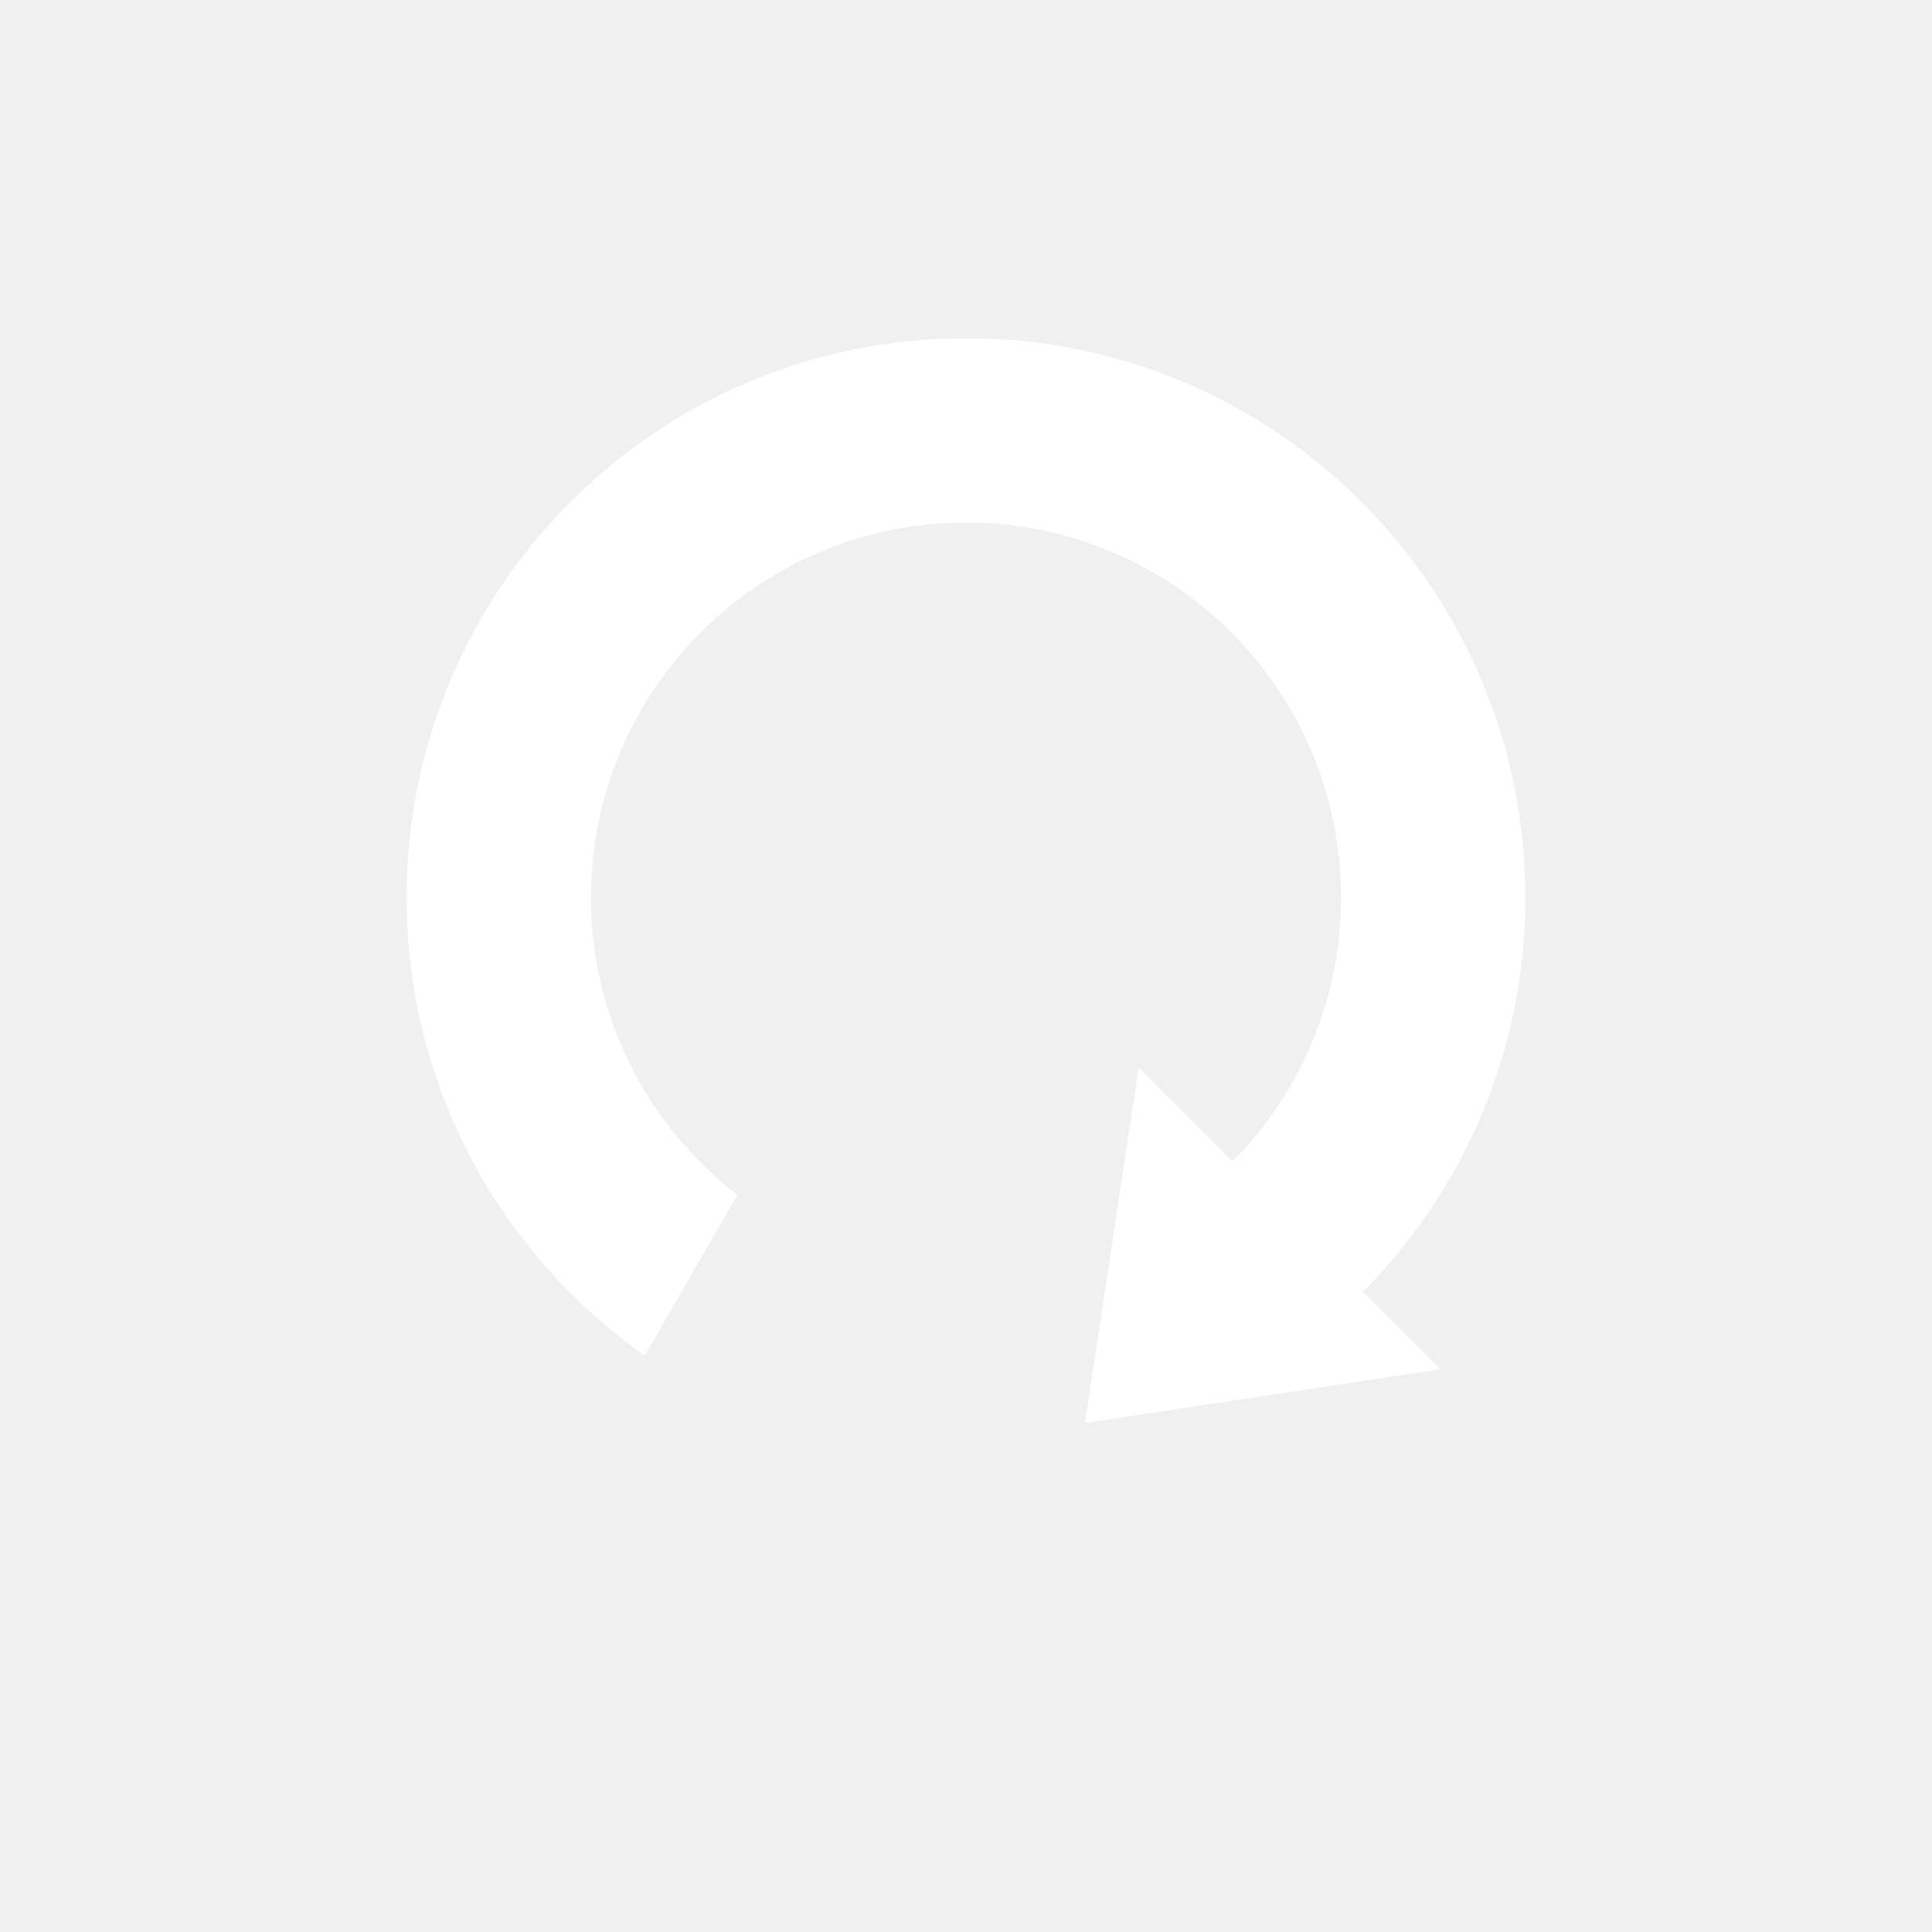
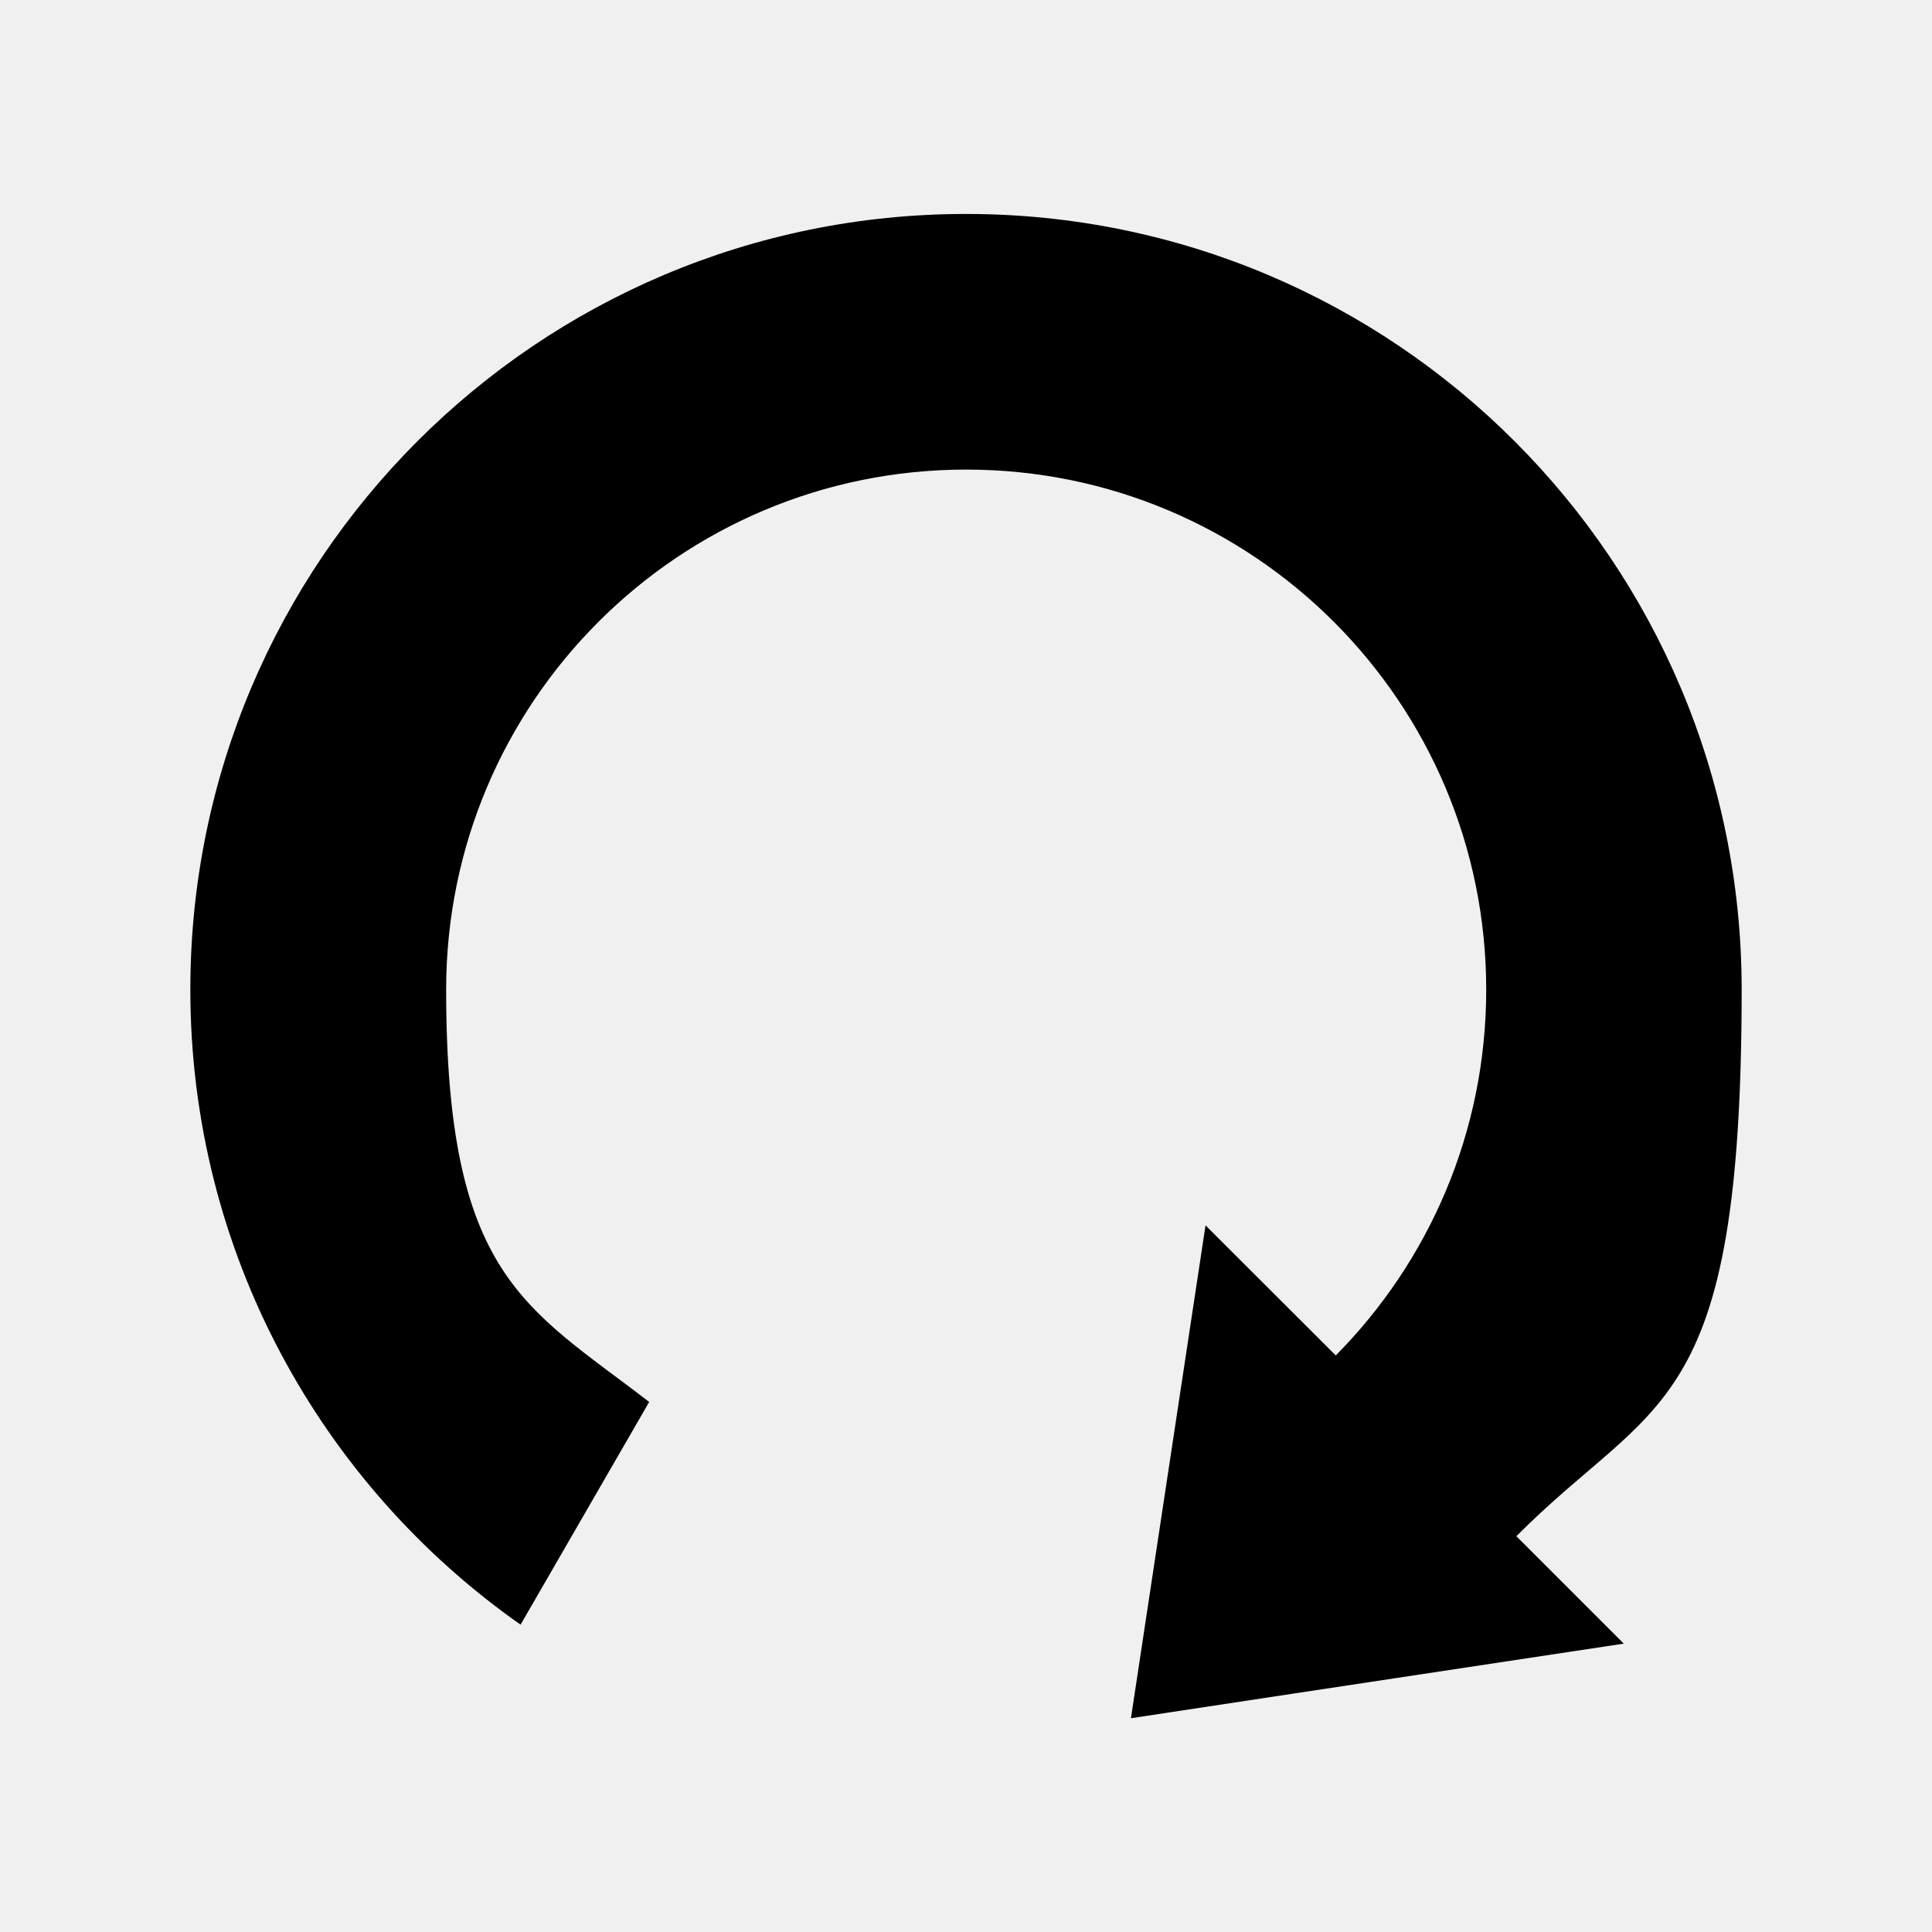
- <svg xmlns="http://www.w3.org/2000/svg" id="reset" viewBox="0 0 1080 1080">
-   <defs>
-     <style>
-       .inner {
-         fill: #fff;
-       }
-     </style>
-   </defs>
-   <path class="inner" d="M761.88,722.09l43.33,43.33-134.01,20.26-64.7,9.78,15.21-100.59,14.83-98.11,52.47,52.46c37.48-37.87,60.64-89.97,60.64-147.48,0-115.78-93.86-209.64-209.64-209.64s-209.65,93.86-209.65,209.64c0,67.7,32.09,127.91,81.89,166.24l-51.84,89.78c-80.5-56.57-133.11-150.15-133.11-256.02,0-172.7,140-312.7,312.71-312.7s312.7,140,312.7,312.7c0,85.97-34.69,163.83-90.83,220.35Z" />
+ <svg xmlns="http://www.w3.org/2000/svg" id="reset" version="1.1" viewBox="0 0 1080 1080">
+   <path class="inner" d="M847.6,858.7l60.1,60.1-185.8,28.1-89.7,13.6,21.1-139.5,20.6-136,72.8,72.7c52-52.5,84.1-124.7,84.1-204.5,0-160.5-130.1-290.7-290.7-290.7s-290.7,130.1-290.7,290.7,44.5,177.3,113.5,230.5l-71.9,124.5c-111.6-78.4-184.6-208.2-184.6-355,0-239.5,194.1-433.6,433.6-433.6s433.6,194.1,433.6,433.6-48.1,227.2-125.9,305.5h0Z" />
</svg>
